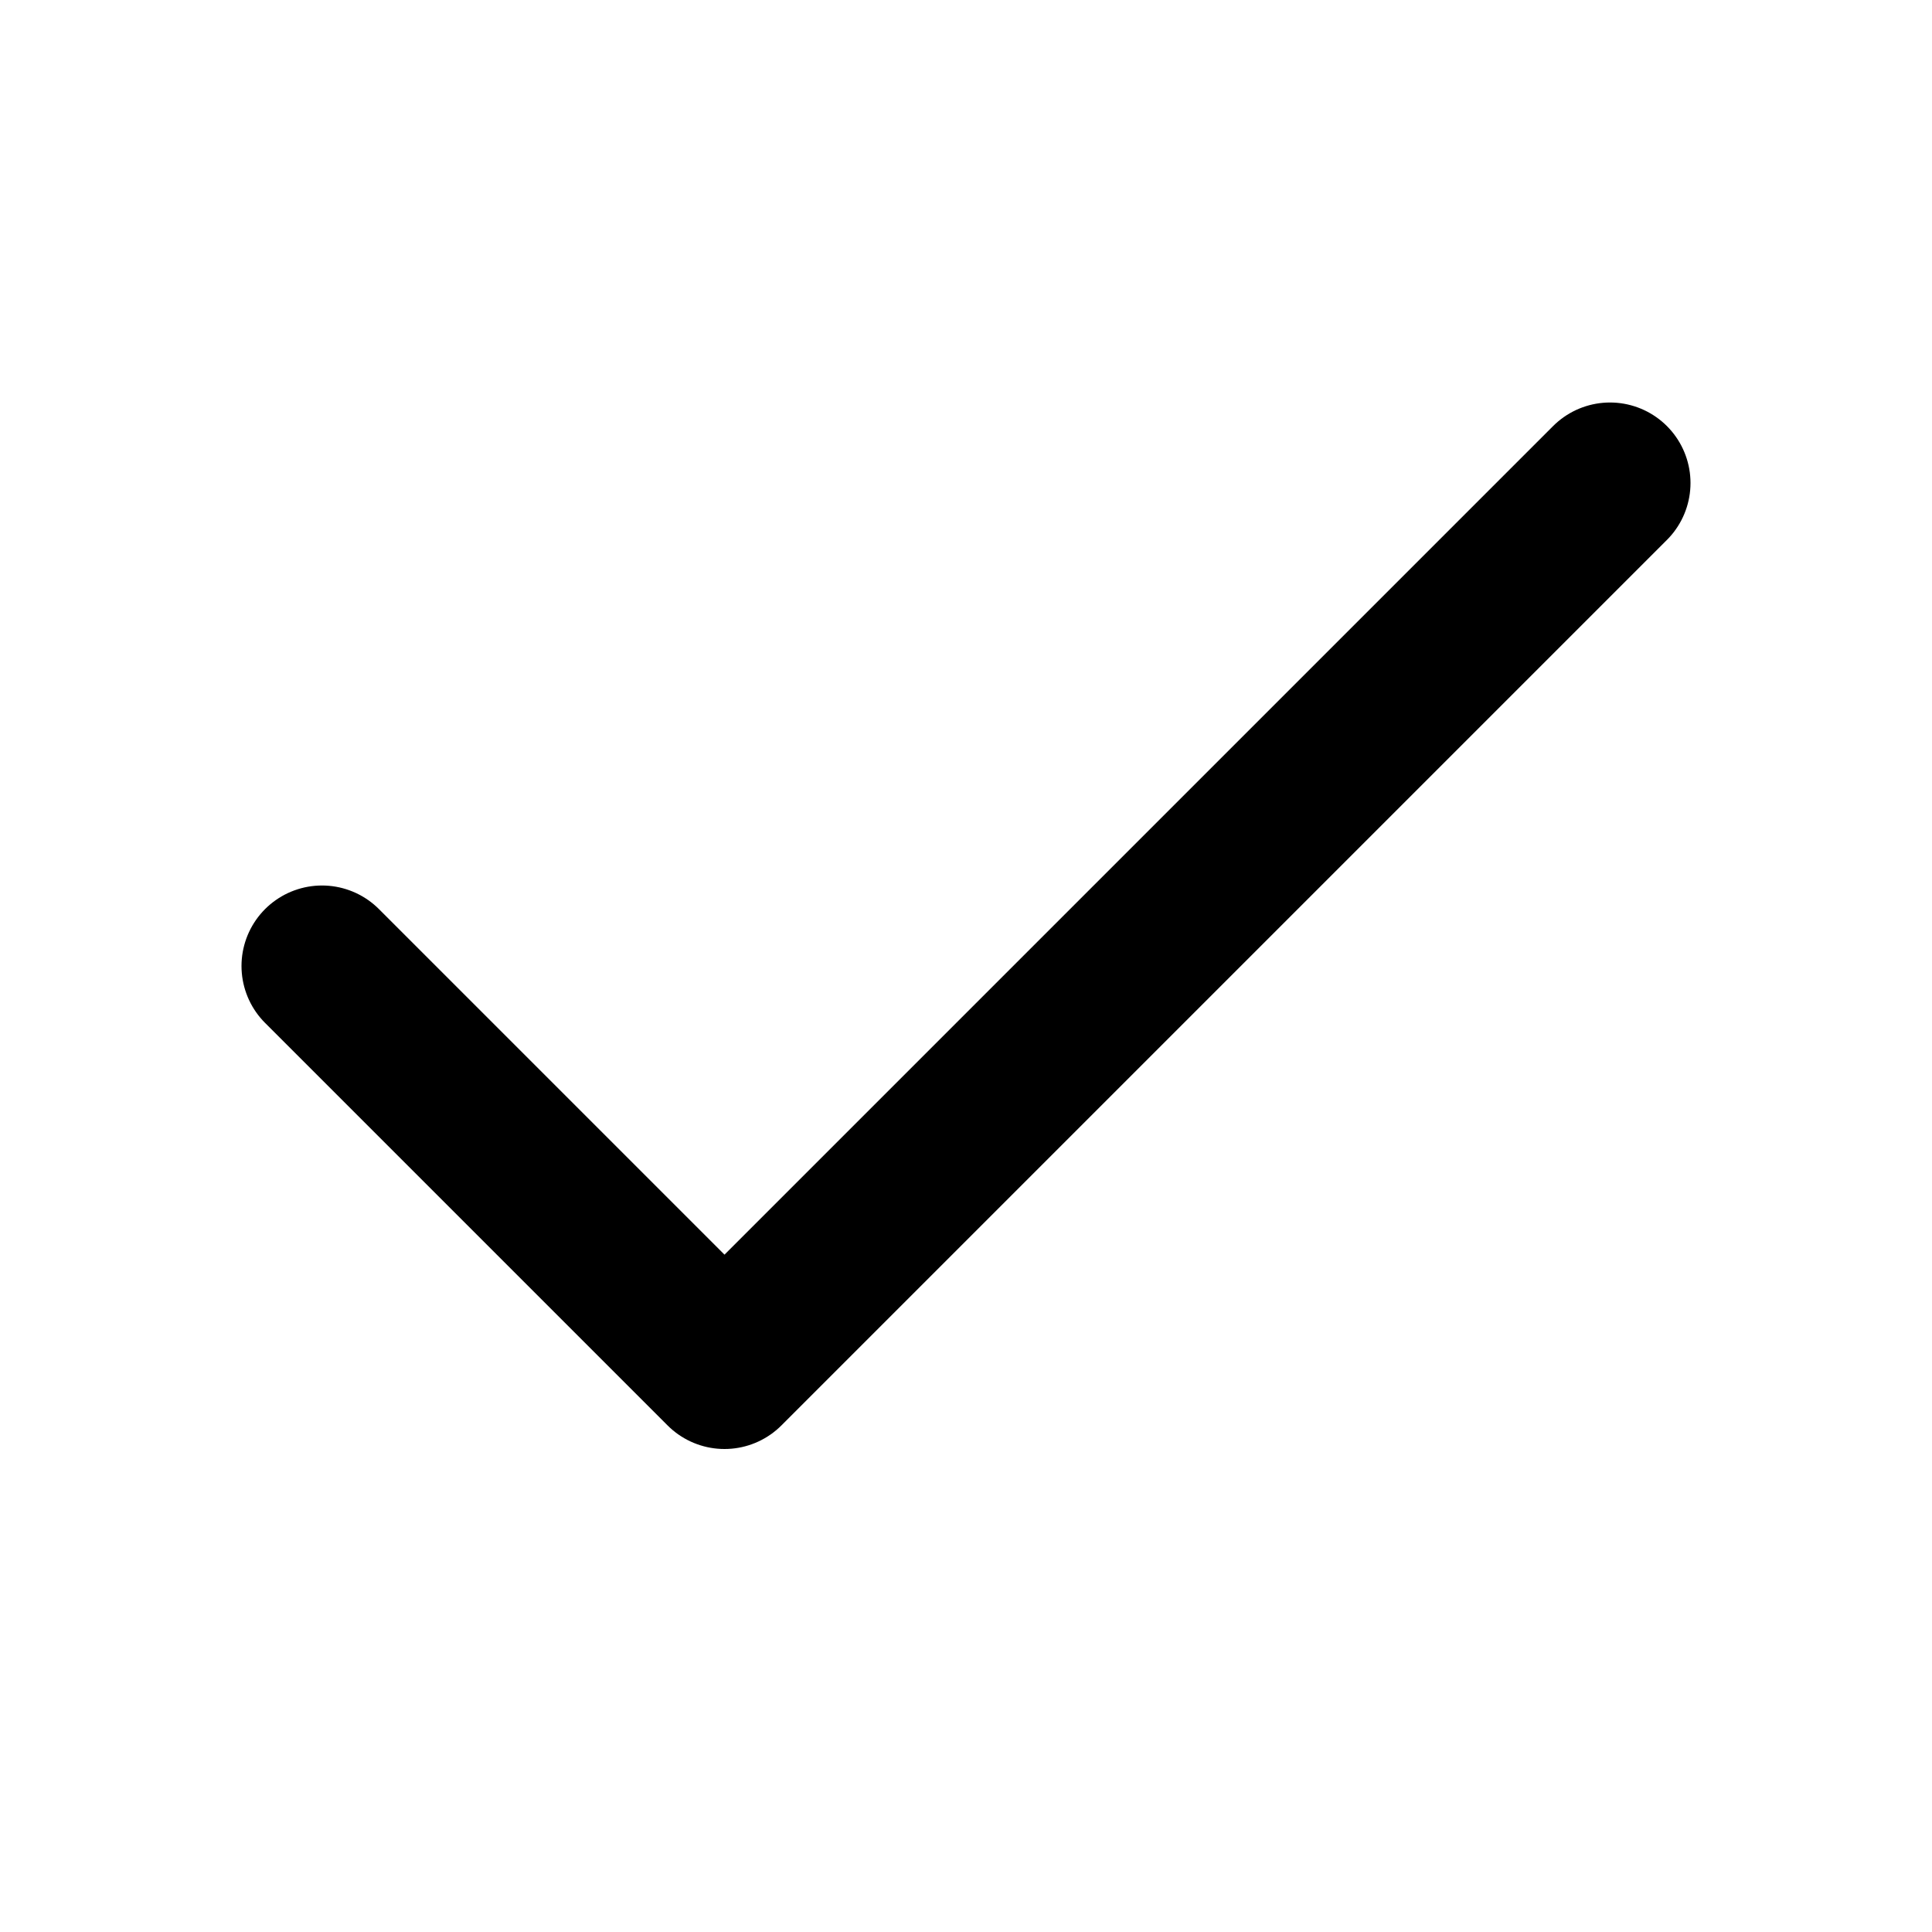
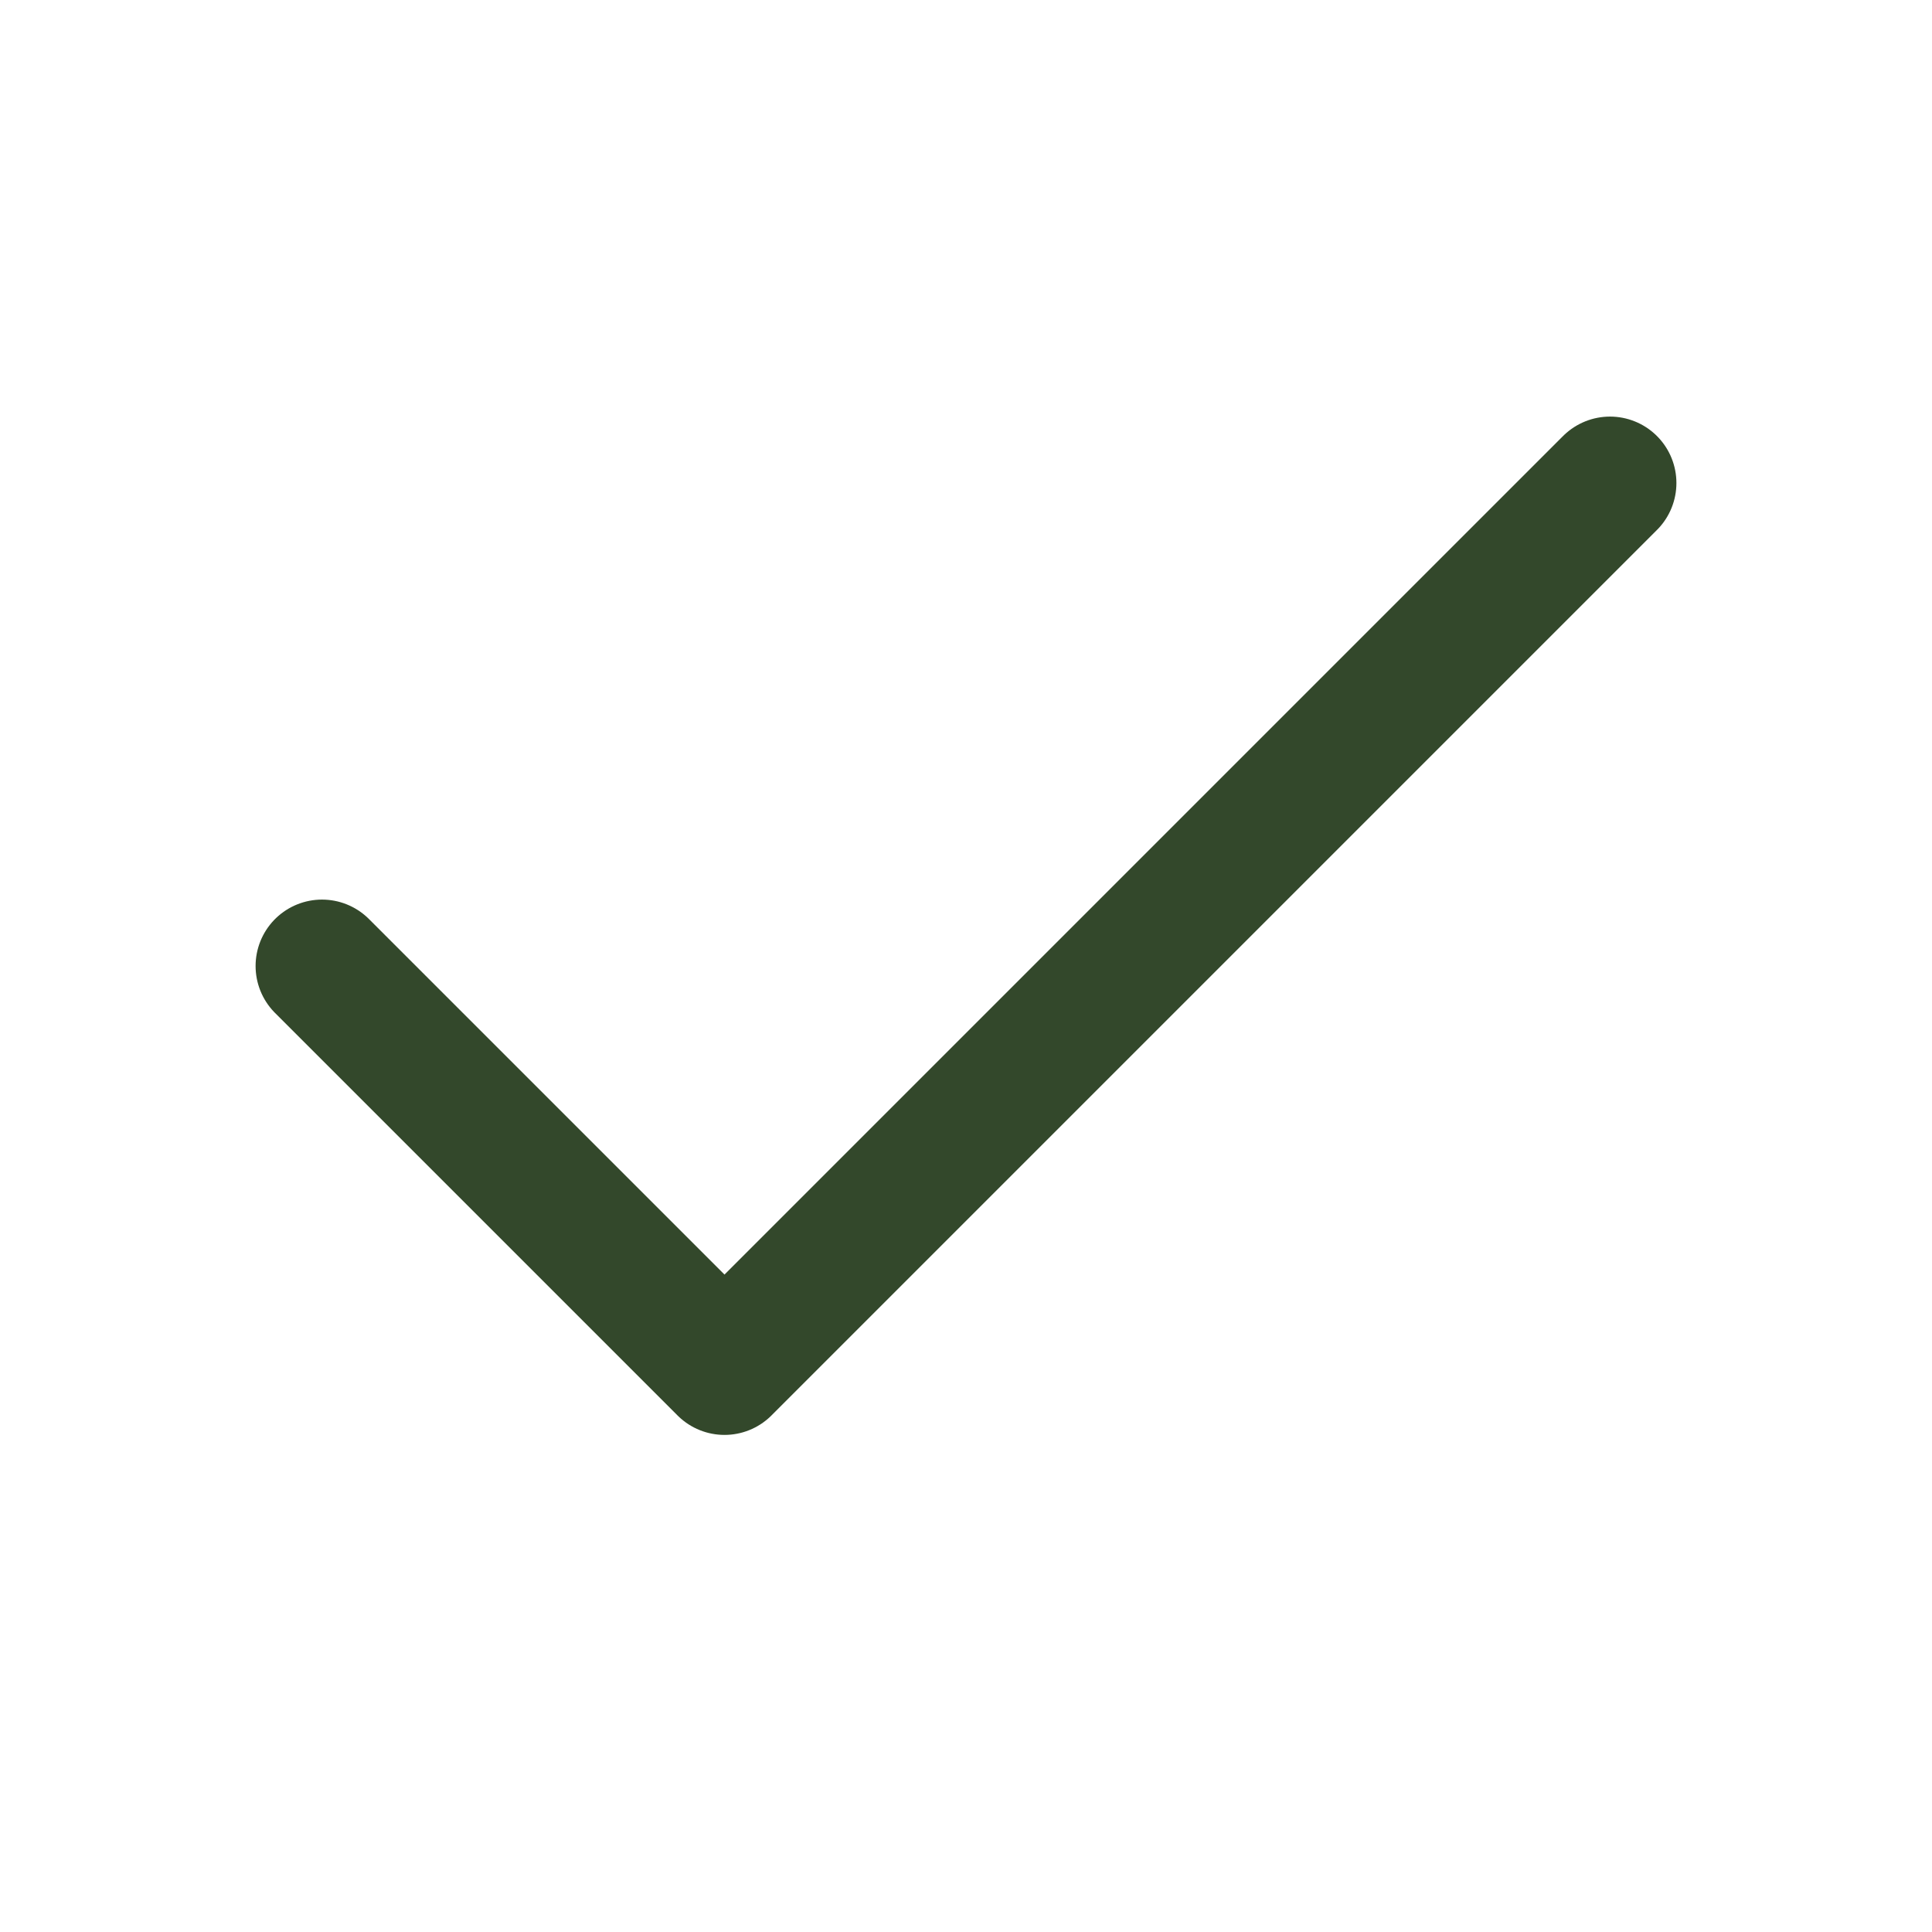
- <svg xmlns="http://www.w3.org/2000/svg" width="24" height="24" viewBox="0 0 24 24" fill="none" stroke="currentColor" stroke-width="2" stroke-linecap="round" stroke-linejoin="round">
+ <svg xmlns="http://www.w3.org/2000/svg" width="24" height="24" viewBox="0 0 24 24" fill="none" stroke="#33482b" stroke-width="1.65" stroke-linecap="round" stroke-linejoin="round">
  <path d="M20 6 9 17l-5-5" />
</svg>
